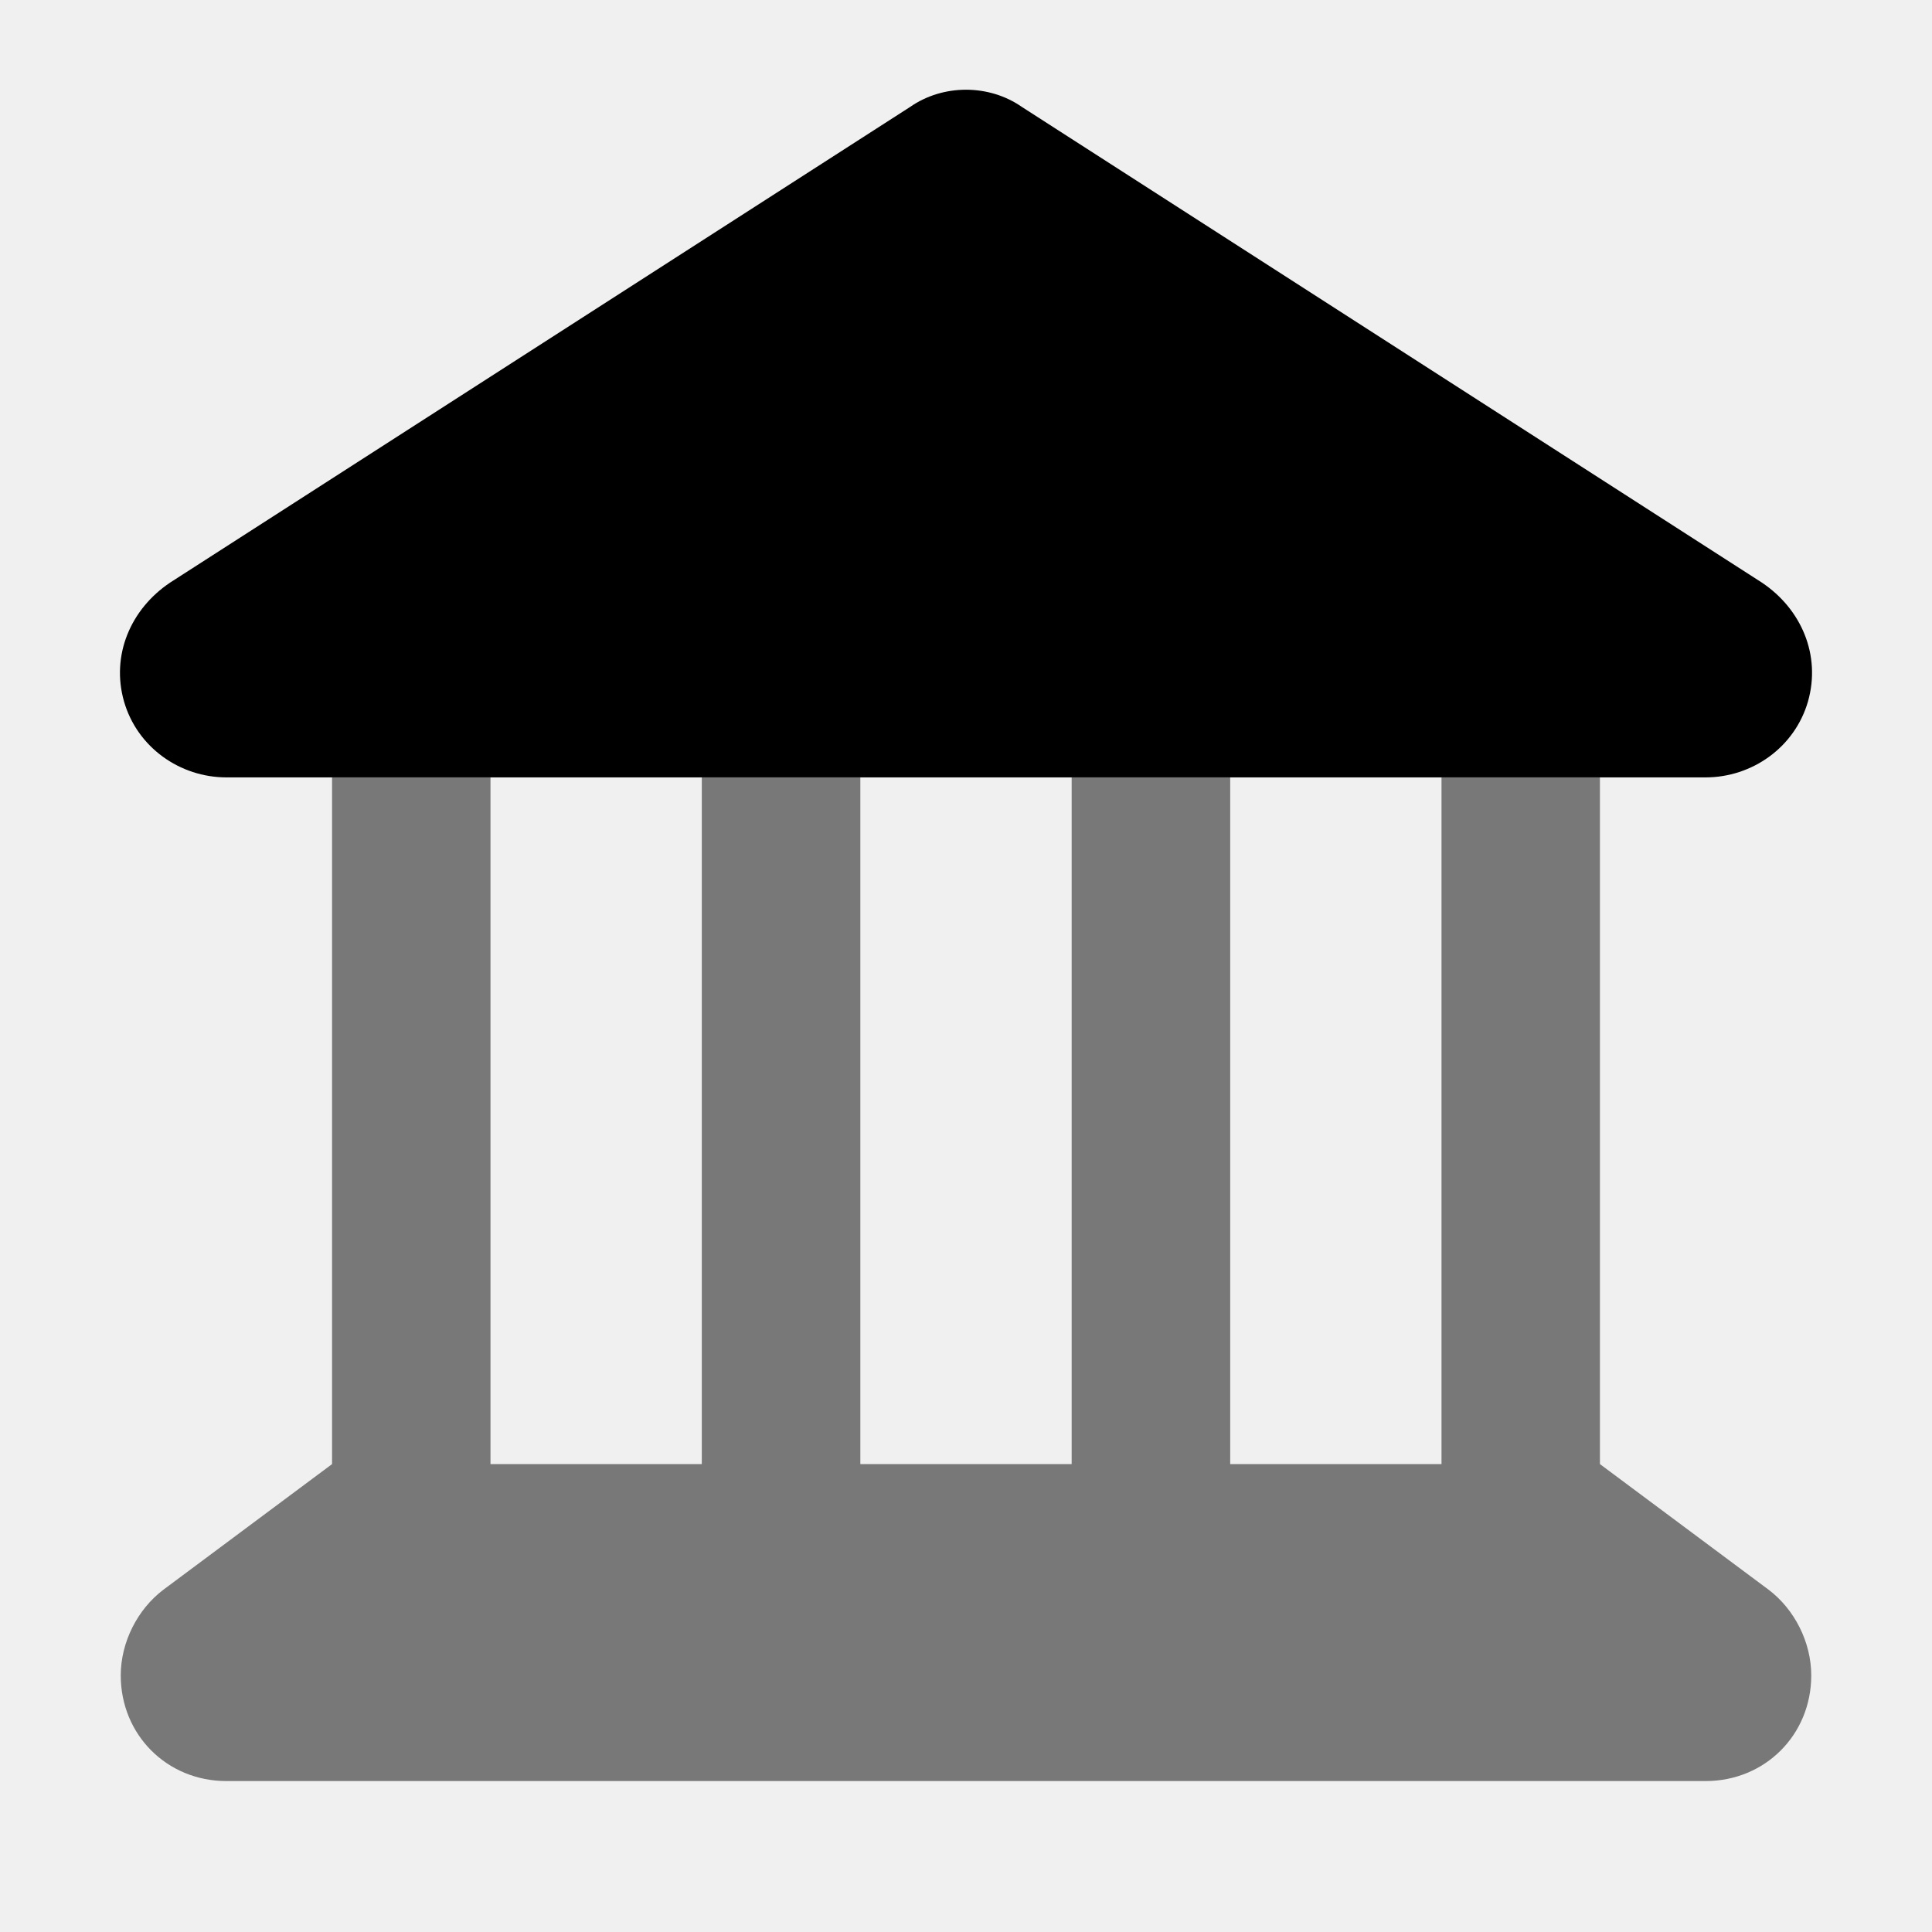
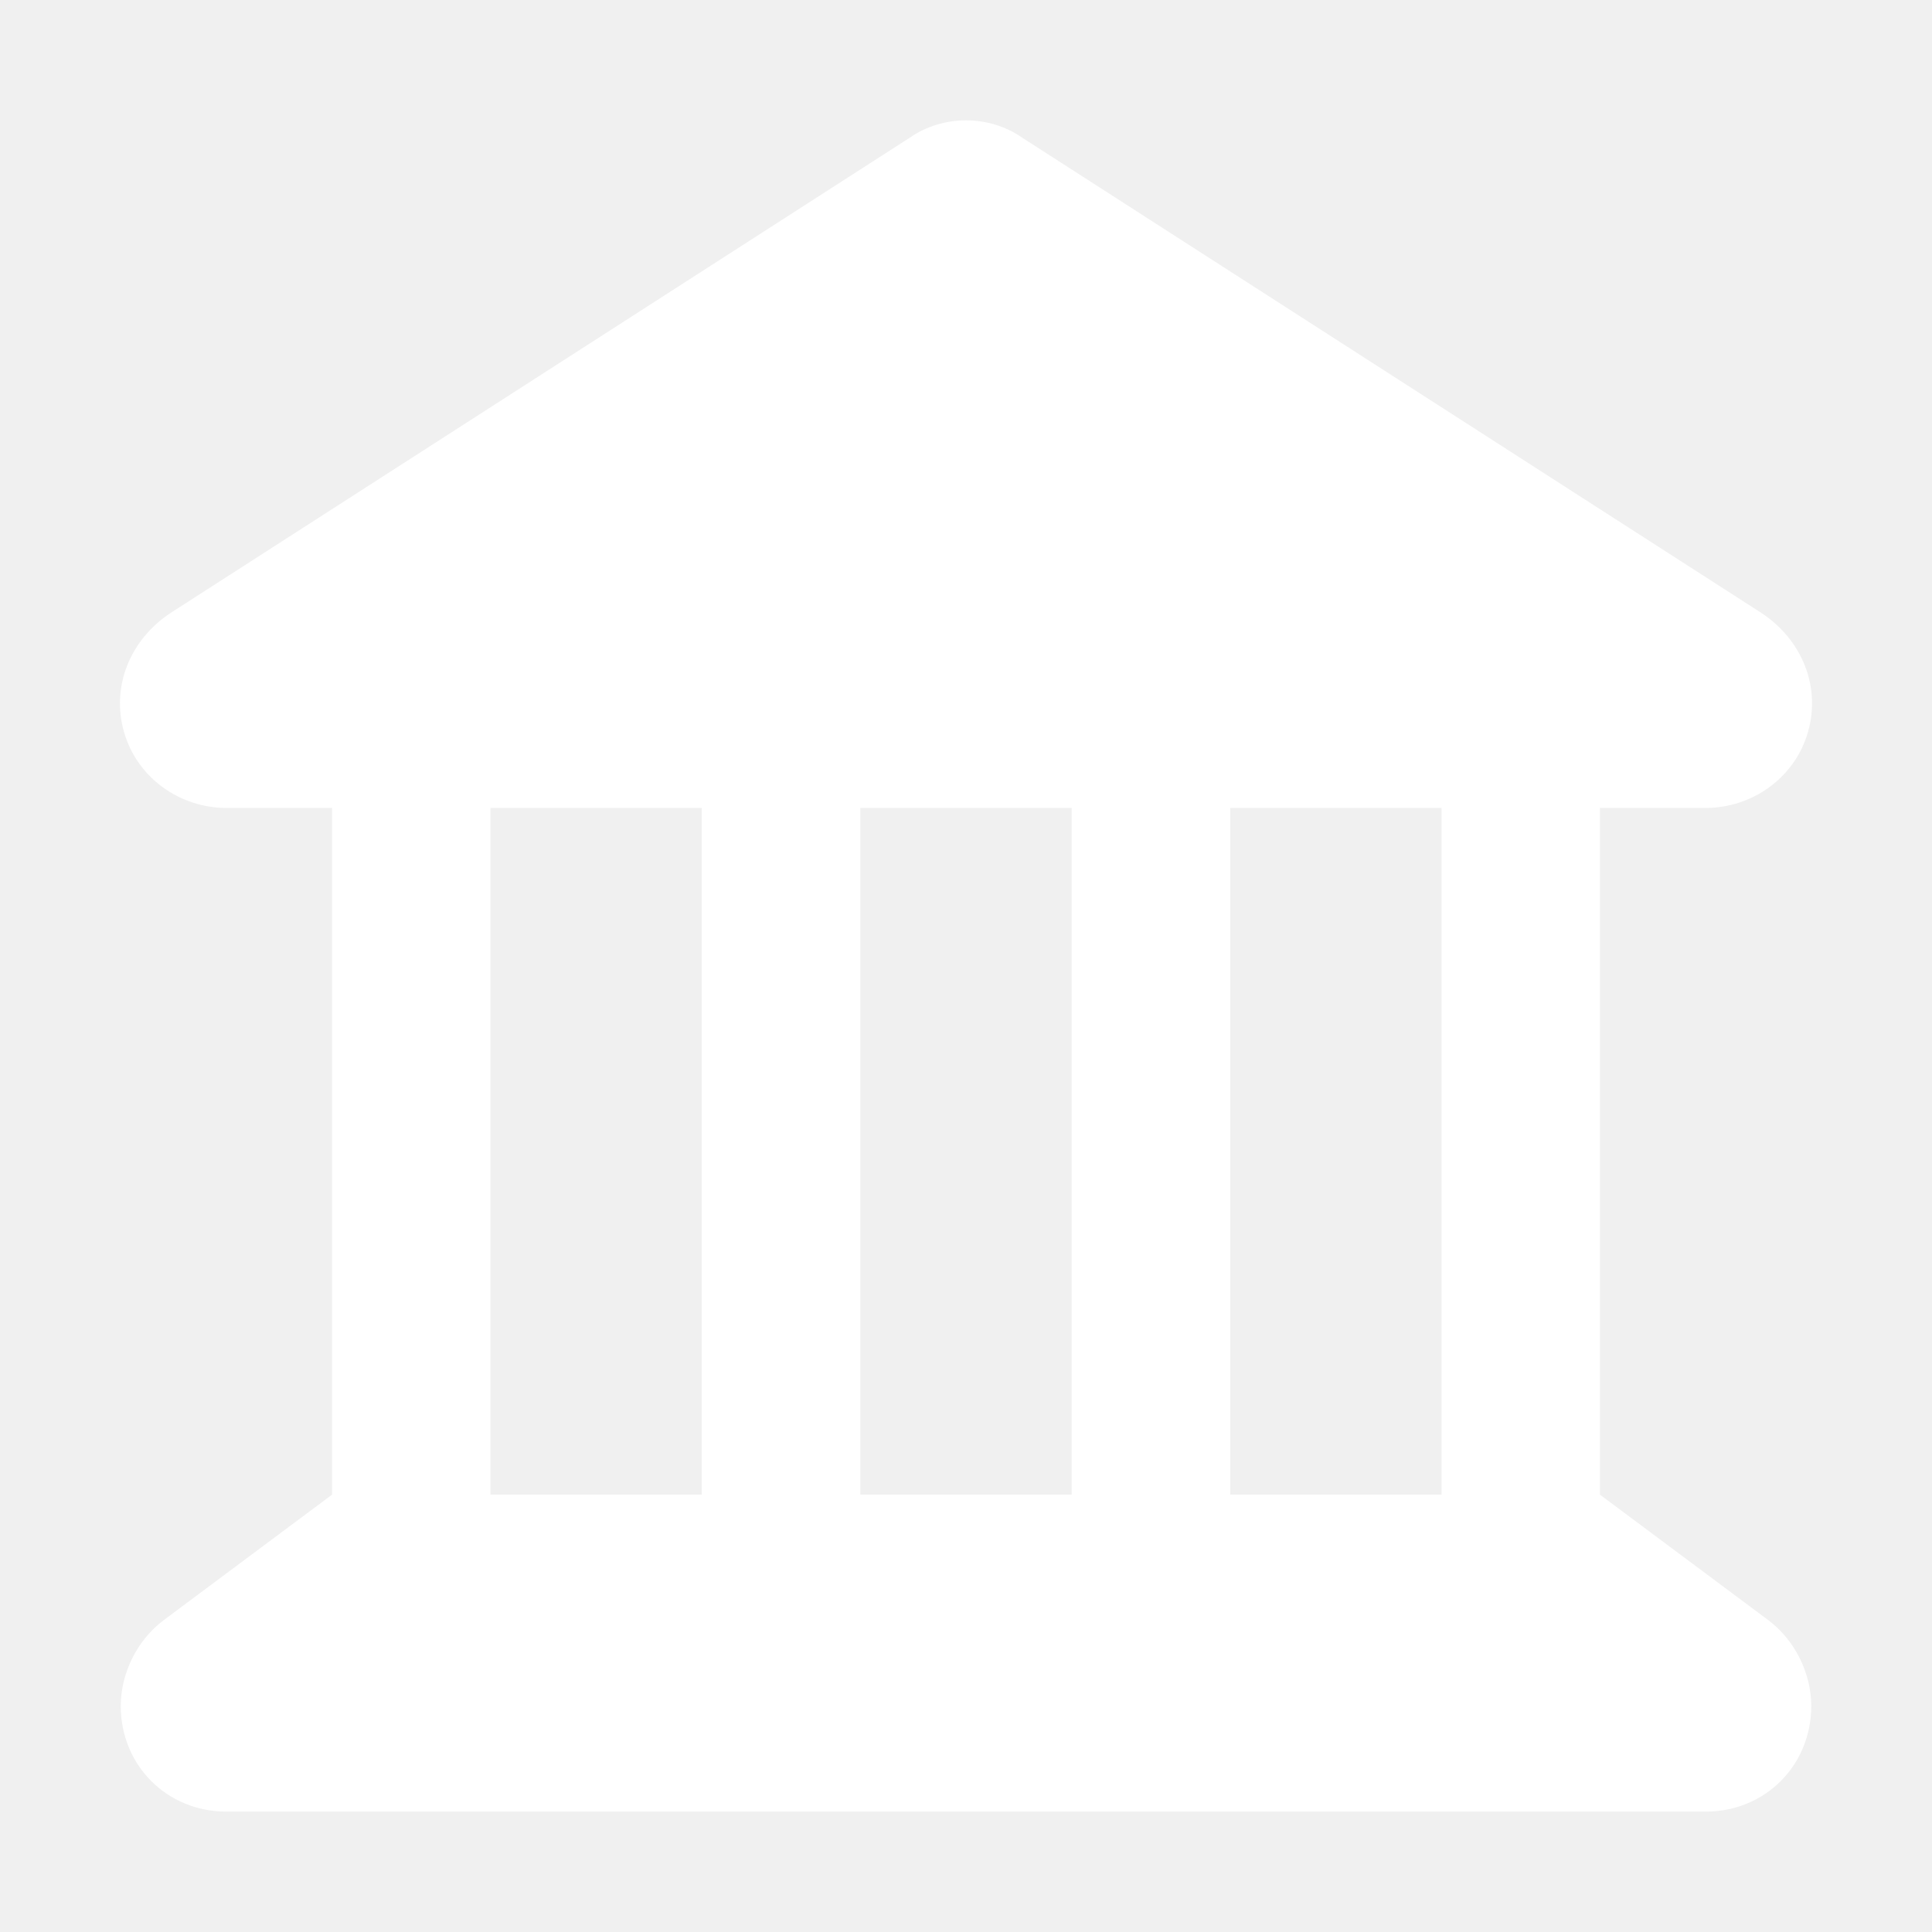
<svg xmlns="http://www.w3.org/2000/svg" width="16" height="16" viewBox="0 0 16 16" fill="none">
-   <path d="M8.465 0.887L14.59 4.824C14.918 5.043 15.082 5.426 14.973 5.809C14.863 6.191 14.508 6.438 14.125 6.438H1.875C1.492 6.438 1.137 6.191 1.027 5.809C0.918 5.426 1.082 5.043 1.41 4.824L7.535 0.887C7.809 0.695 8.191 0.695 8.465 0.887Z" fill="currentColor" />
-   <path opacity="0.5" d="M1 13.875C1 13.602 1.137 13.328 1.355 13.164L2.75 12.125V6.438H4.062V12.125H5.812V6.438H7.125V12.125H8.875V6.438H10.188V12.125H11.938V6.438H13.25V12.125L14.645 13.164C14.863 13.328 15 13.602 15 13.875C15 14.367 14.617 14.75 14.125 14.75H1.875C1.383 14.75 1 14.367 1 13.875Z" fill="currentColor" />
+   <g clip-path="url(#clip0_2460_5954)">
+     <path d="M7.535 1.14C7.809 0.949 8.191 0.949 8.465 1.14L14.59 5.078C14.918 5.296 15.082 5.679 14.973 6.062C14.863 6.445 14.508 6.691 14.125 6.691H13.25V12.378L14.645 13.418C14.863 13.582 15 13.855 15 14.128C15 14.621 14.617 15.003 14.125 15.003H1.875C1.383 15.003 1 14.621 1 14.128C1 13.855 1.137 13.582 1.355 13.418L2.75 12.378V6.691H1.875C1.492 6.691 1.137 6.445 1.027 6.062C0.918 5.679 1.082 5.296 1.41 5.078L7.535 1.14ZM10.188 6.691V12.378H11.938V6.691H10.188ZM7.125 12.378H8.875V6.691H7.125V12.378ZM4.062 6.691V12.378H5.812V6.691H4.062Z" fill="white" />
+   </g>
+   <defs>
+     <clipPath id="clip0_2460_5954">
+       <rect width="16" height="16" fill="white" />
+     </clipPath>
+   </defs>
</svg>
